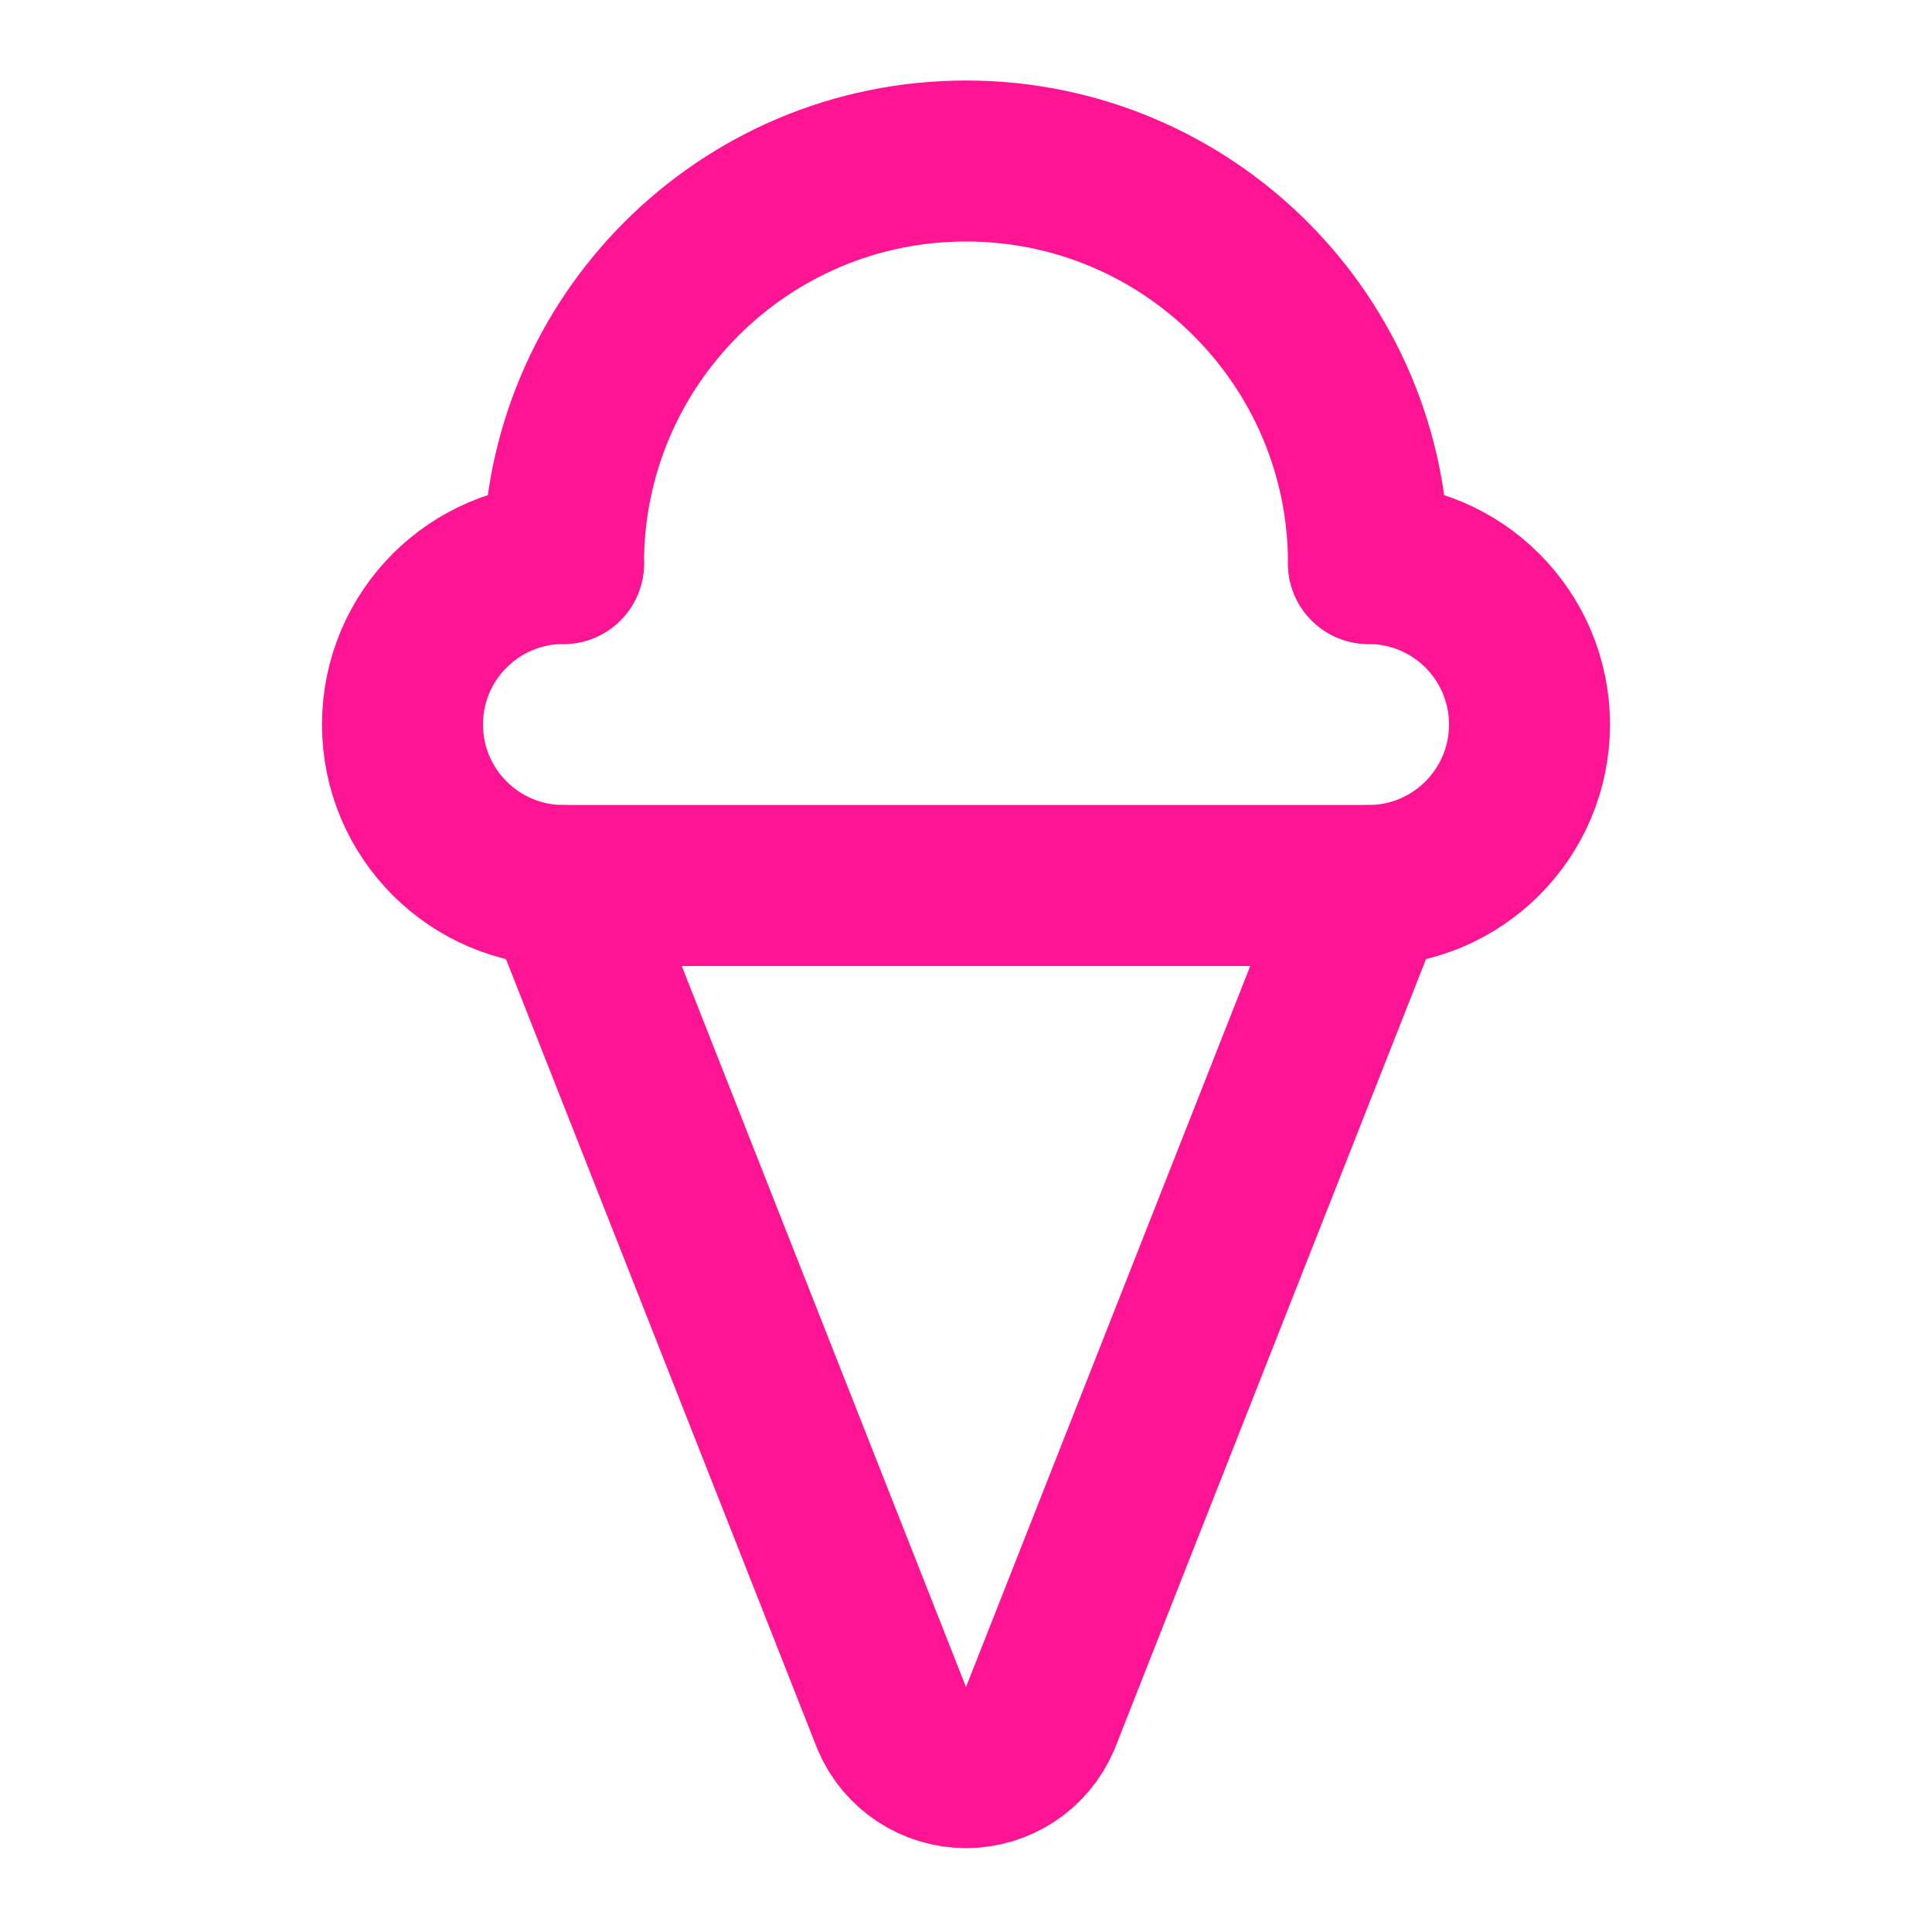
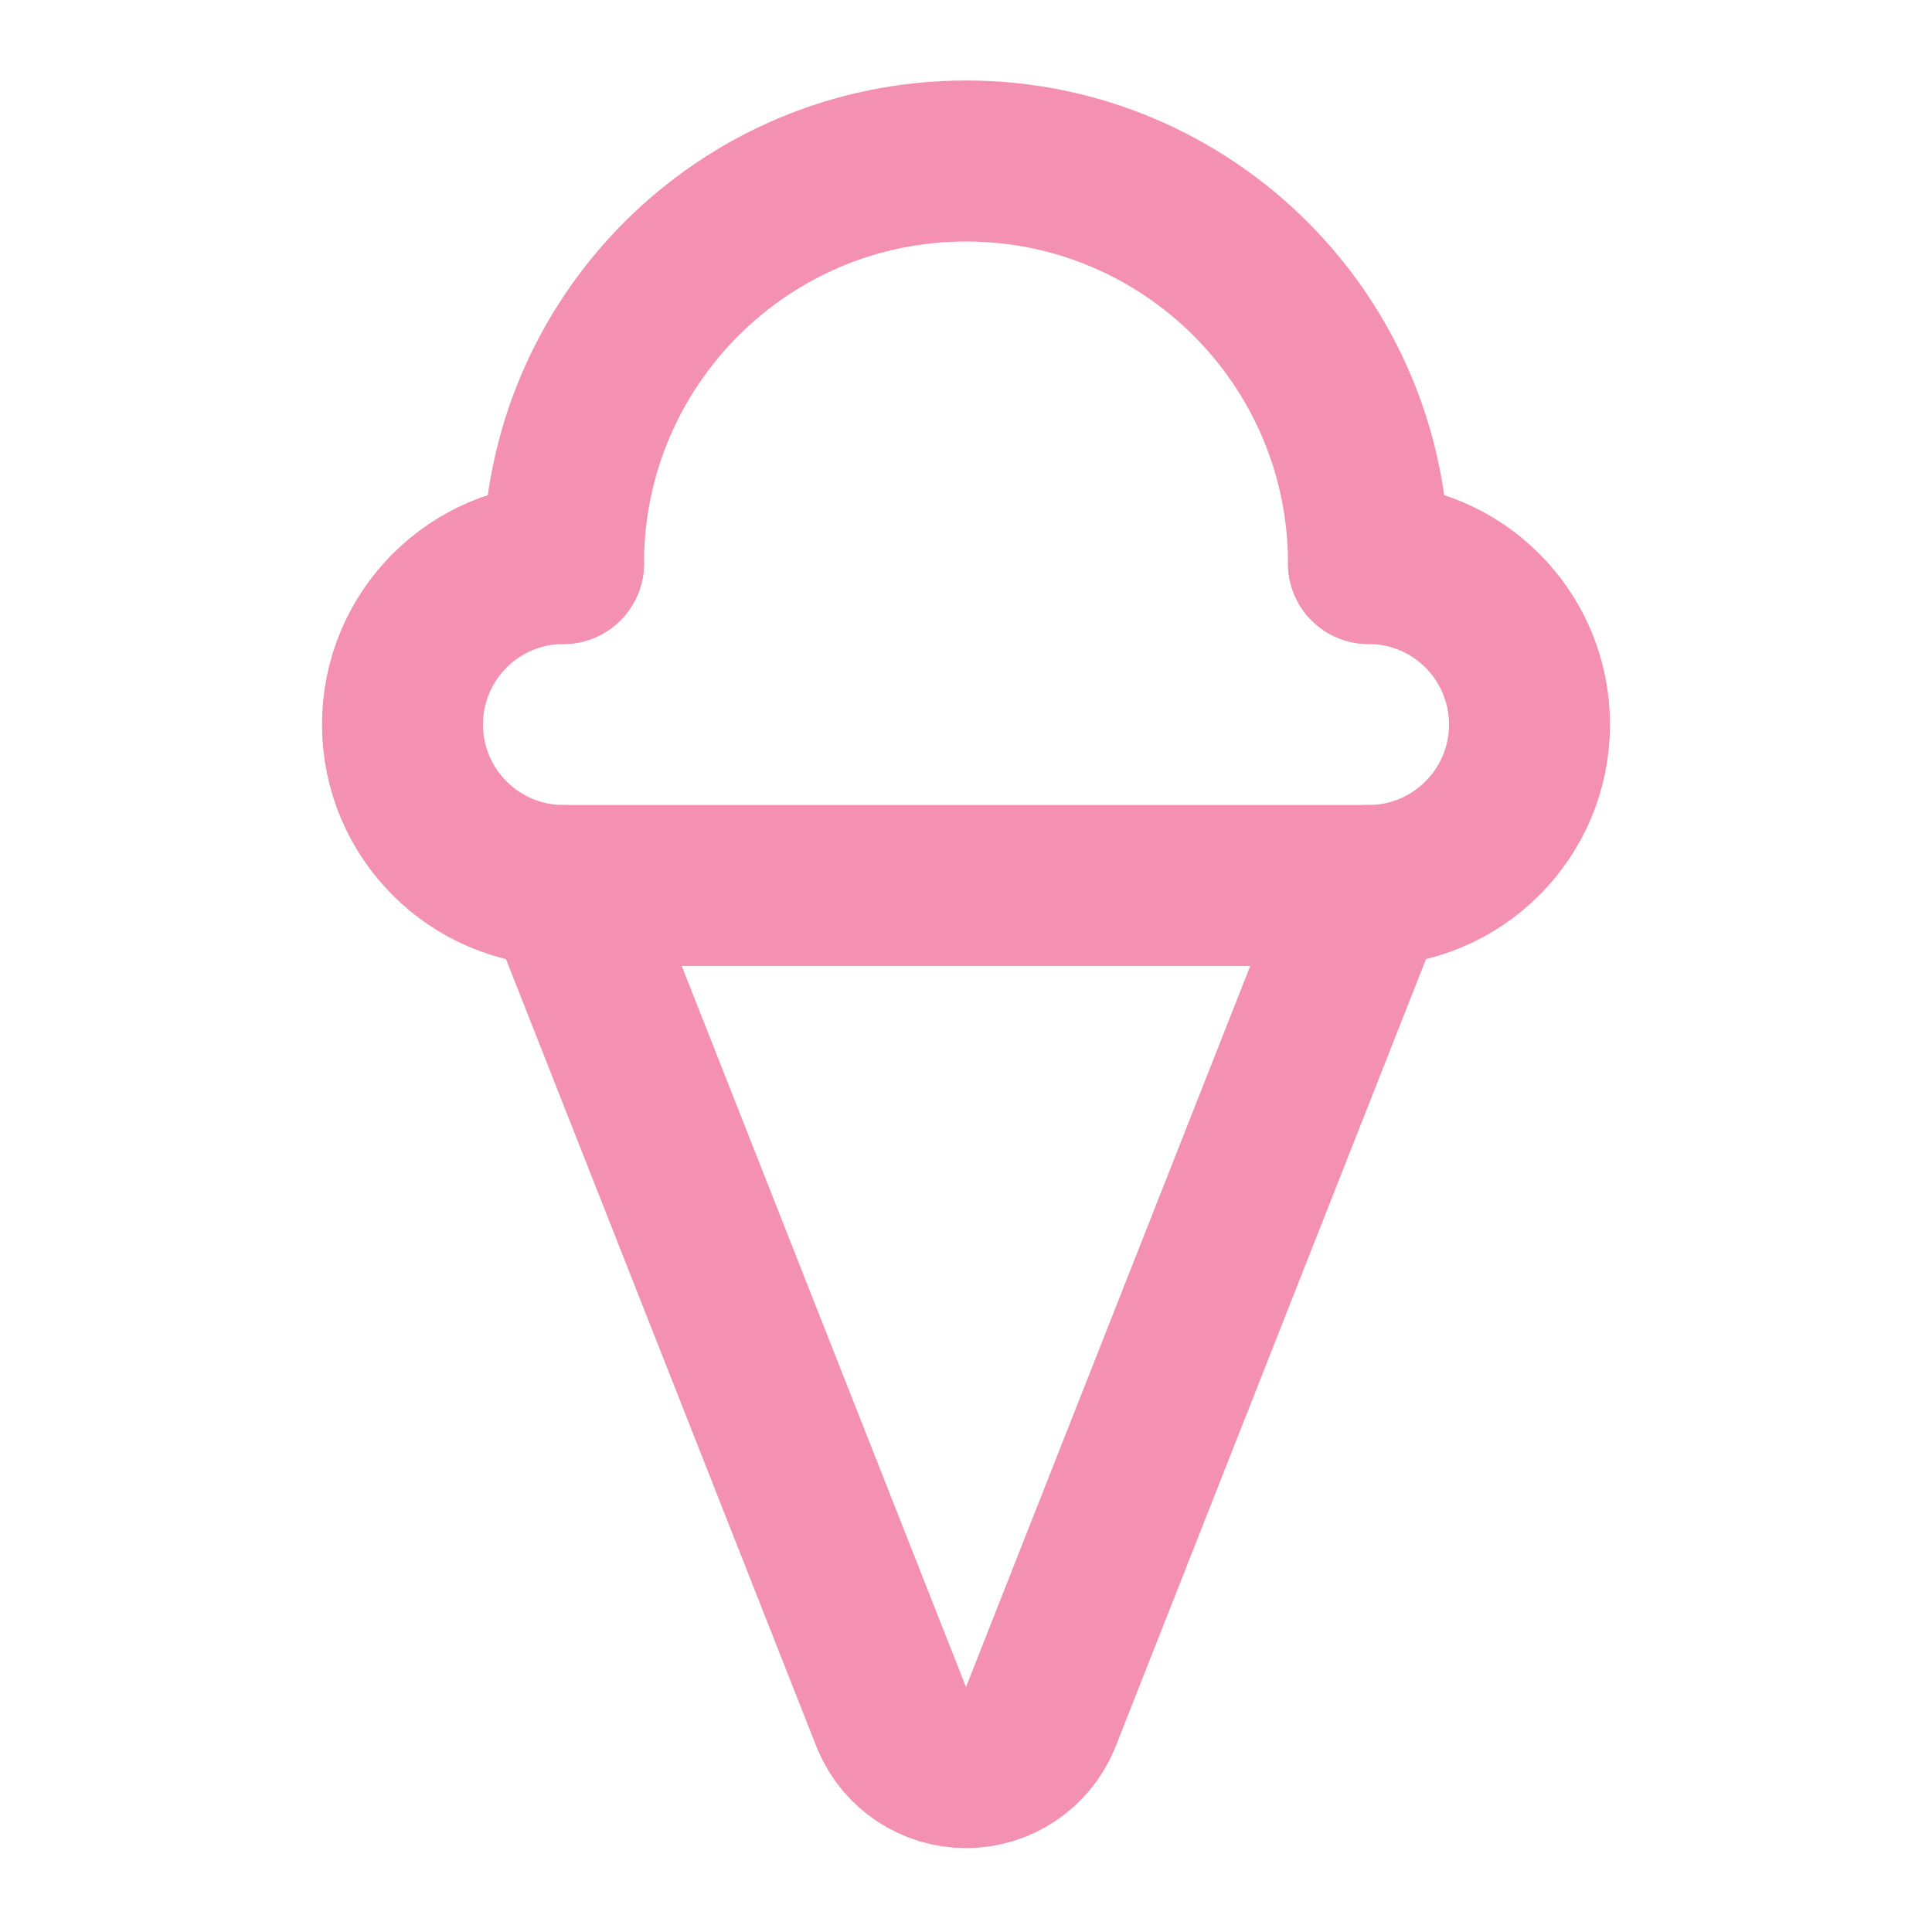
- <svg xmlns="http://www.w3.org/2000/svg" width="24" height="24" viewBox="0 0 24 24" fill="none" stroke="#ff1493" stroke-width="2" stroke-linecap="round" stroke-linejoin="round" class="lucide lucide-ice-cream-cone">
+ <svg xmlns="http://www.w3.org/2000/svg" width="24" height="24" viewBox="0 0 24 24" fill="none" stroke="#f490b1" stroke-width="2" stroke-linecap="round" stroke-linejoin="round" class="lucide lucide-ice-cream-cone">
  <path d="m7 11 4.08 10.35a1 1 0 0 0 1.84 0L17 11" />
  <path d="M17 7A5 5 0 0 0 7 7" />
  <path d="M17 7a2 2 0 0 1 0 4H7a2 2 0 0 1 0-4" />
</svg>
